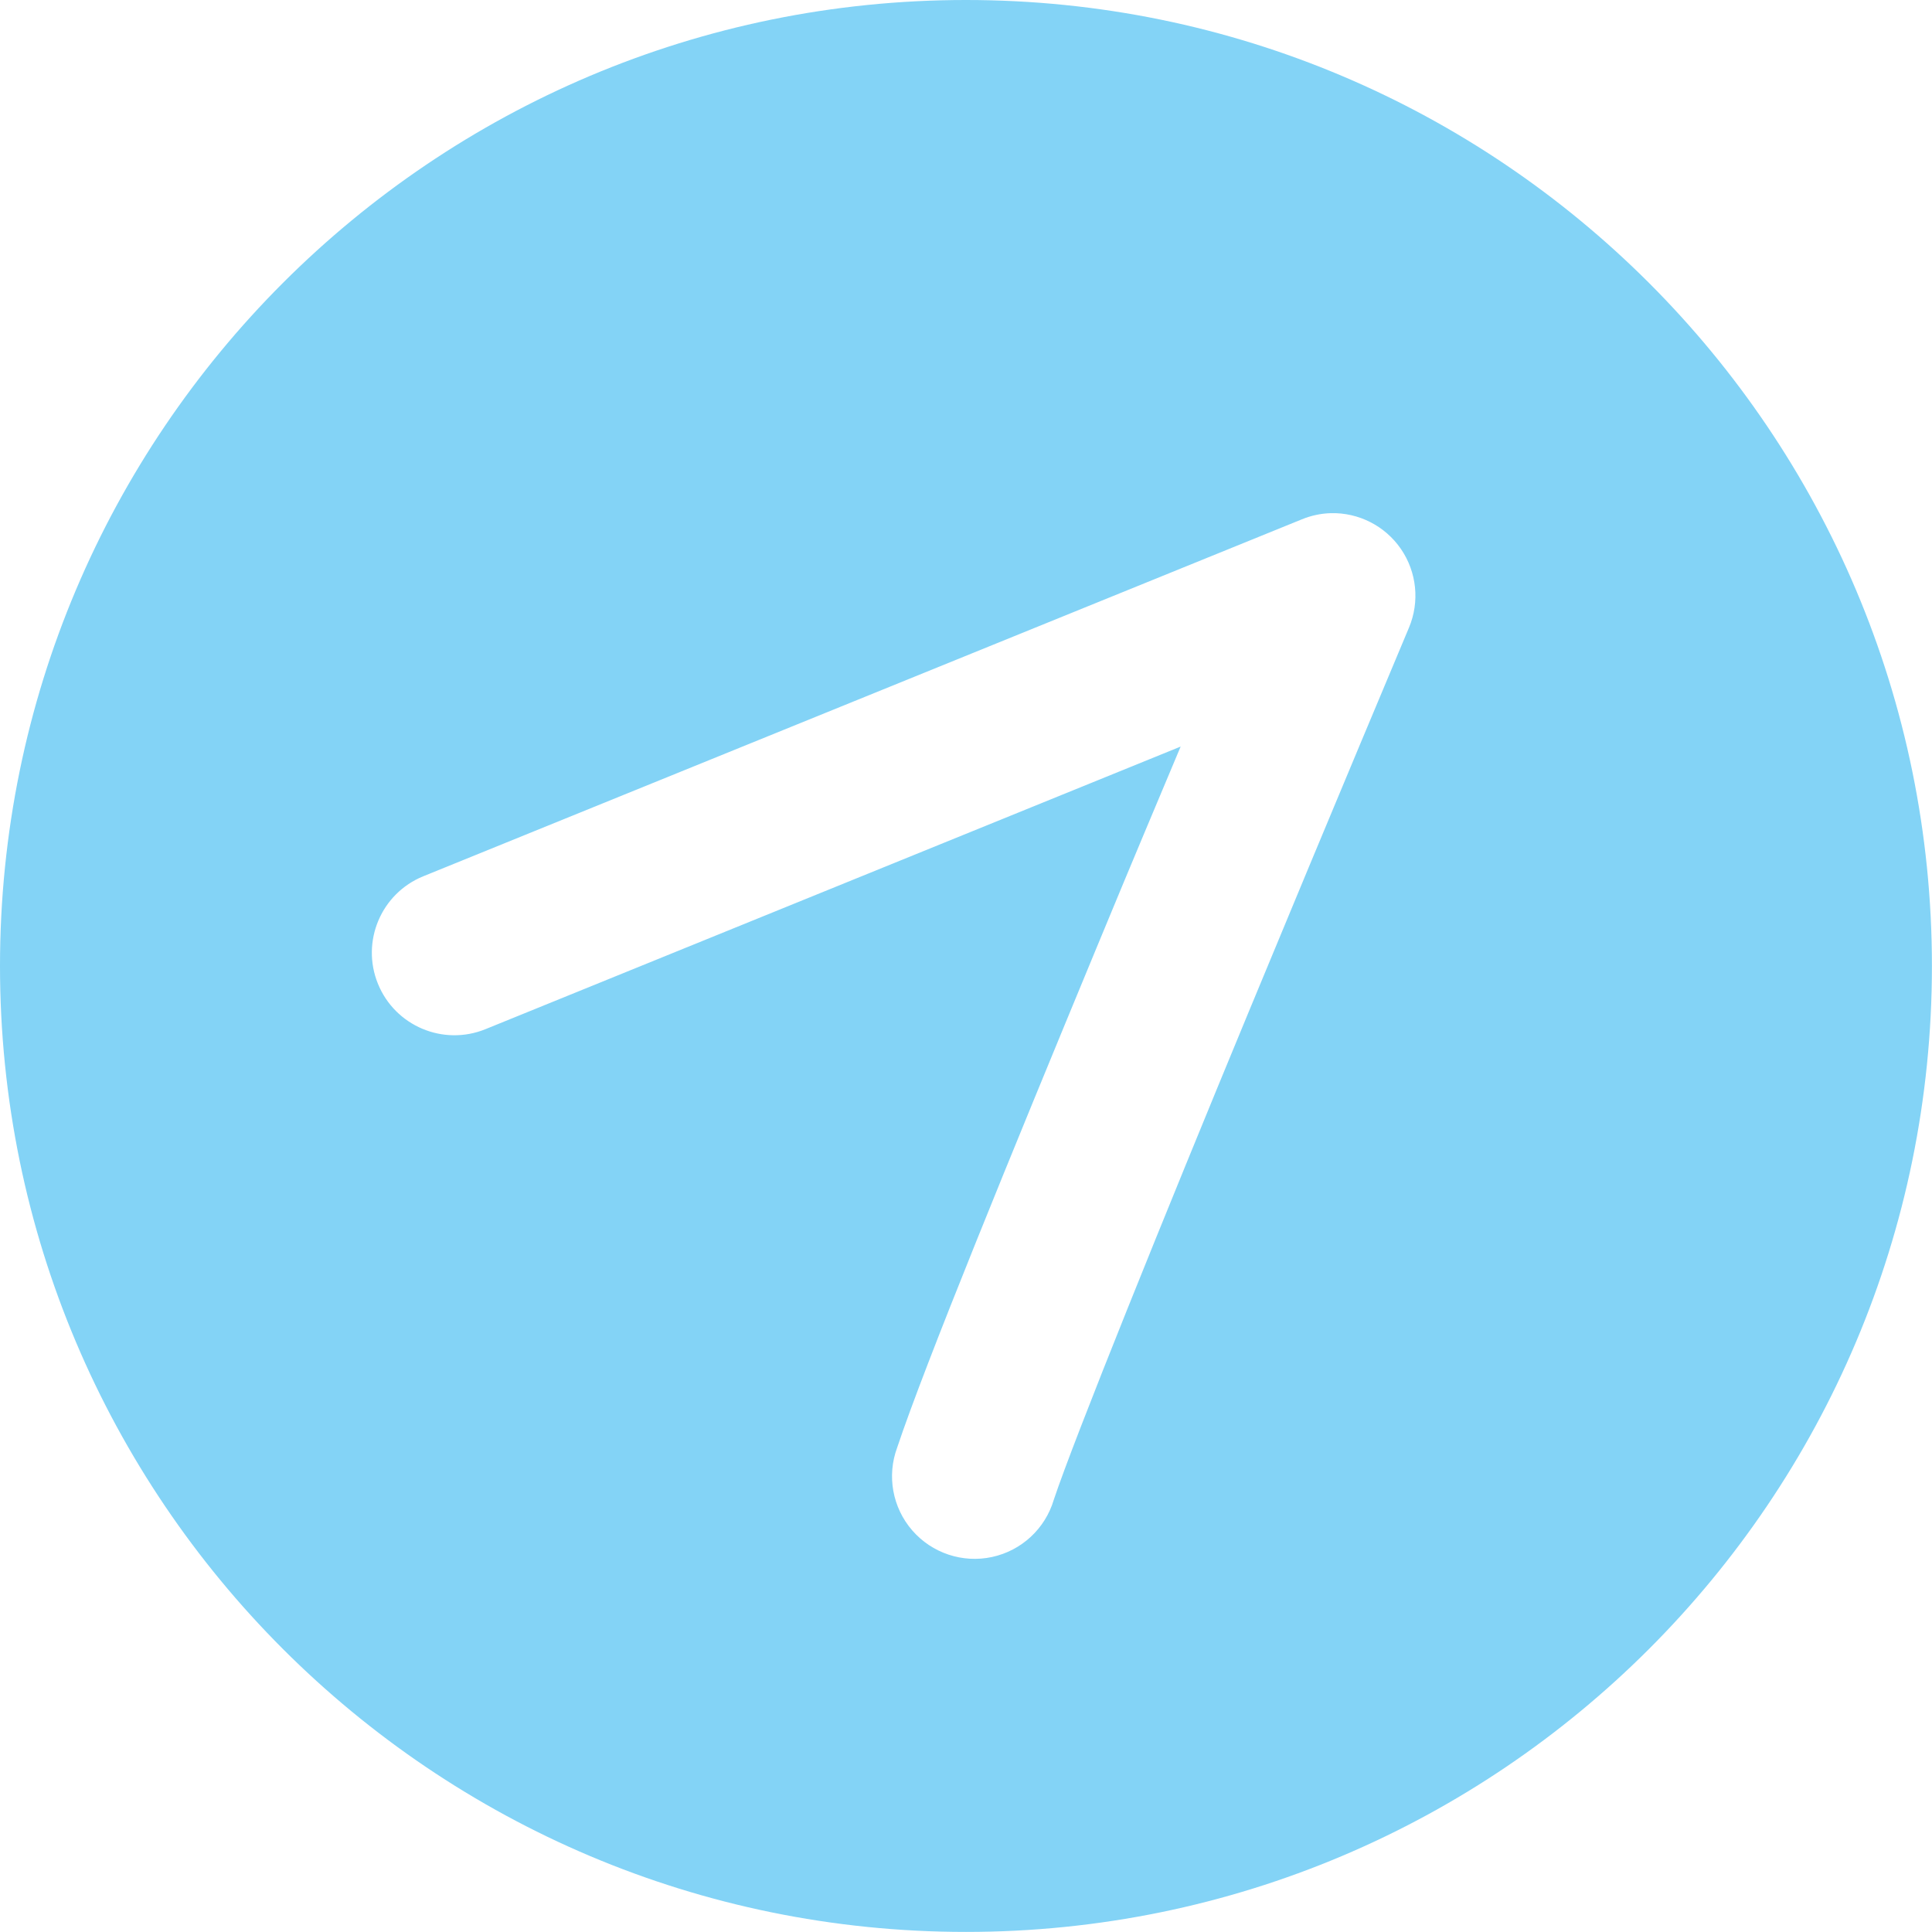
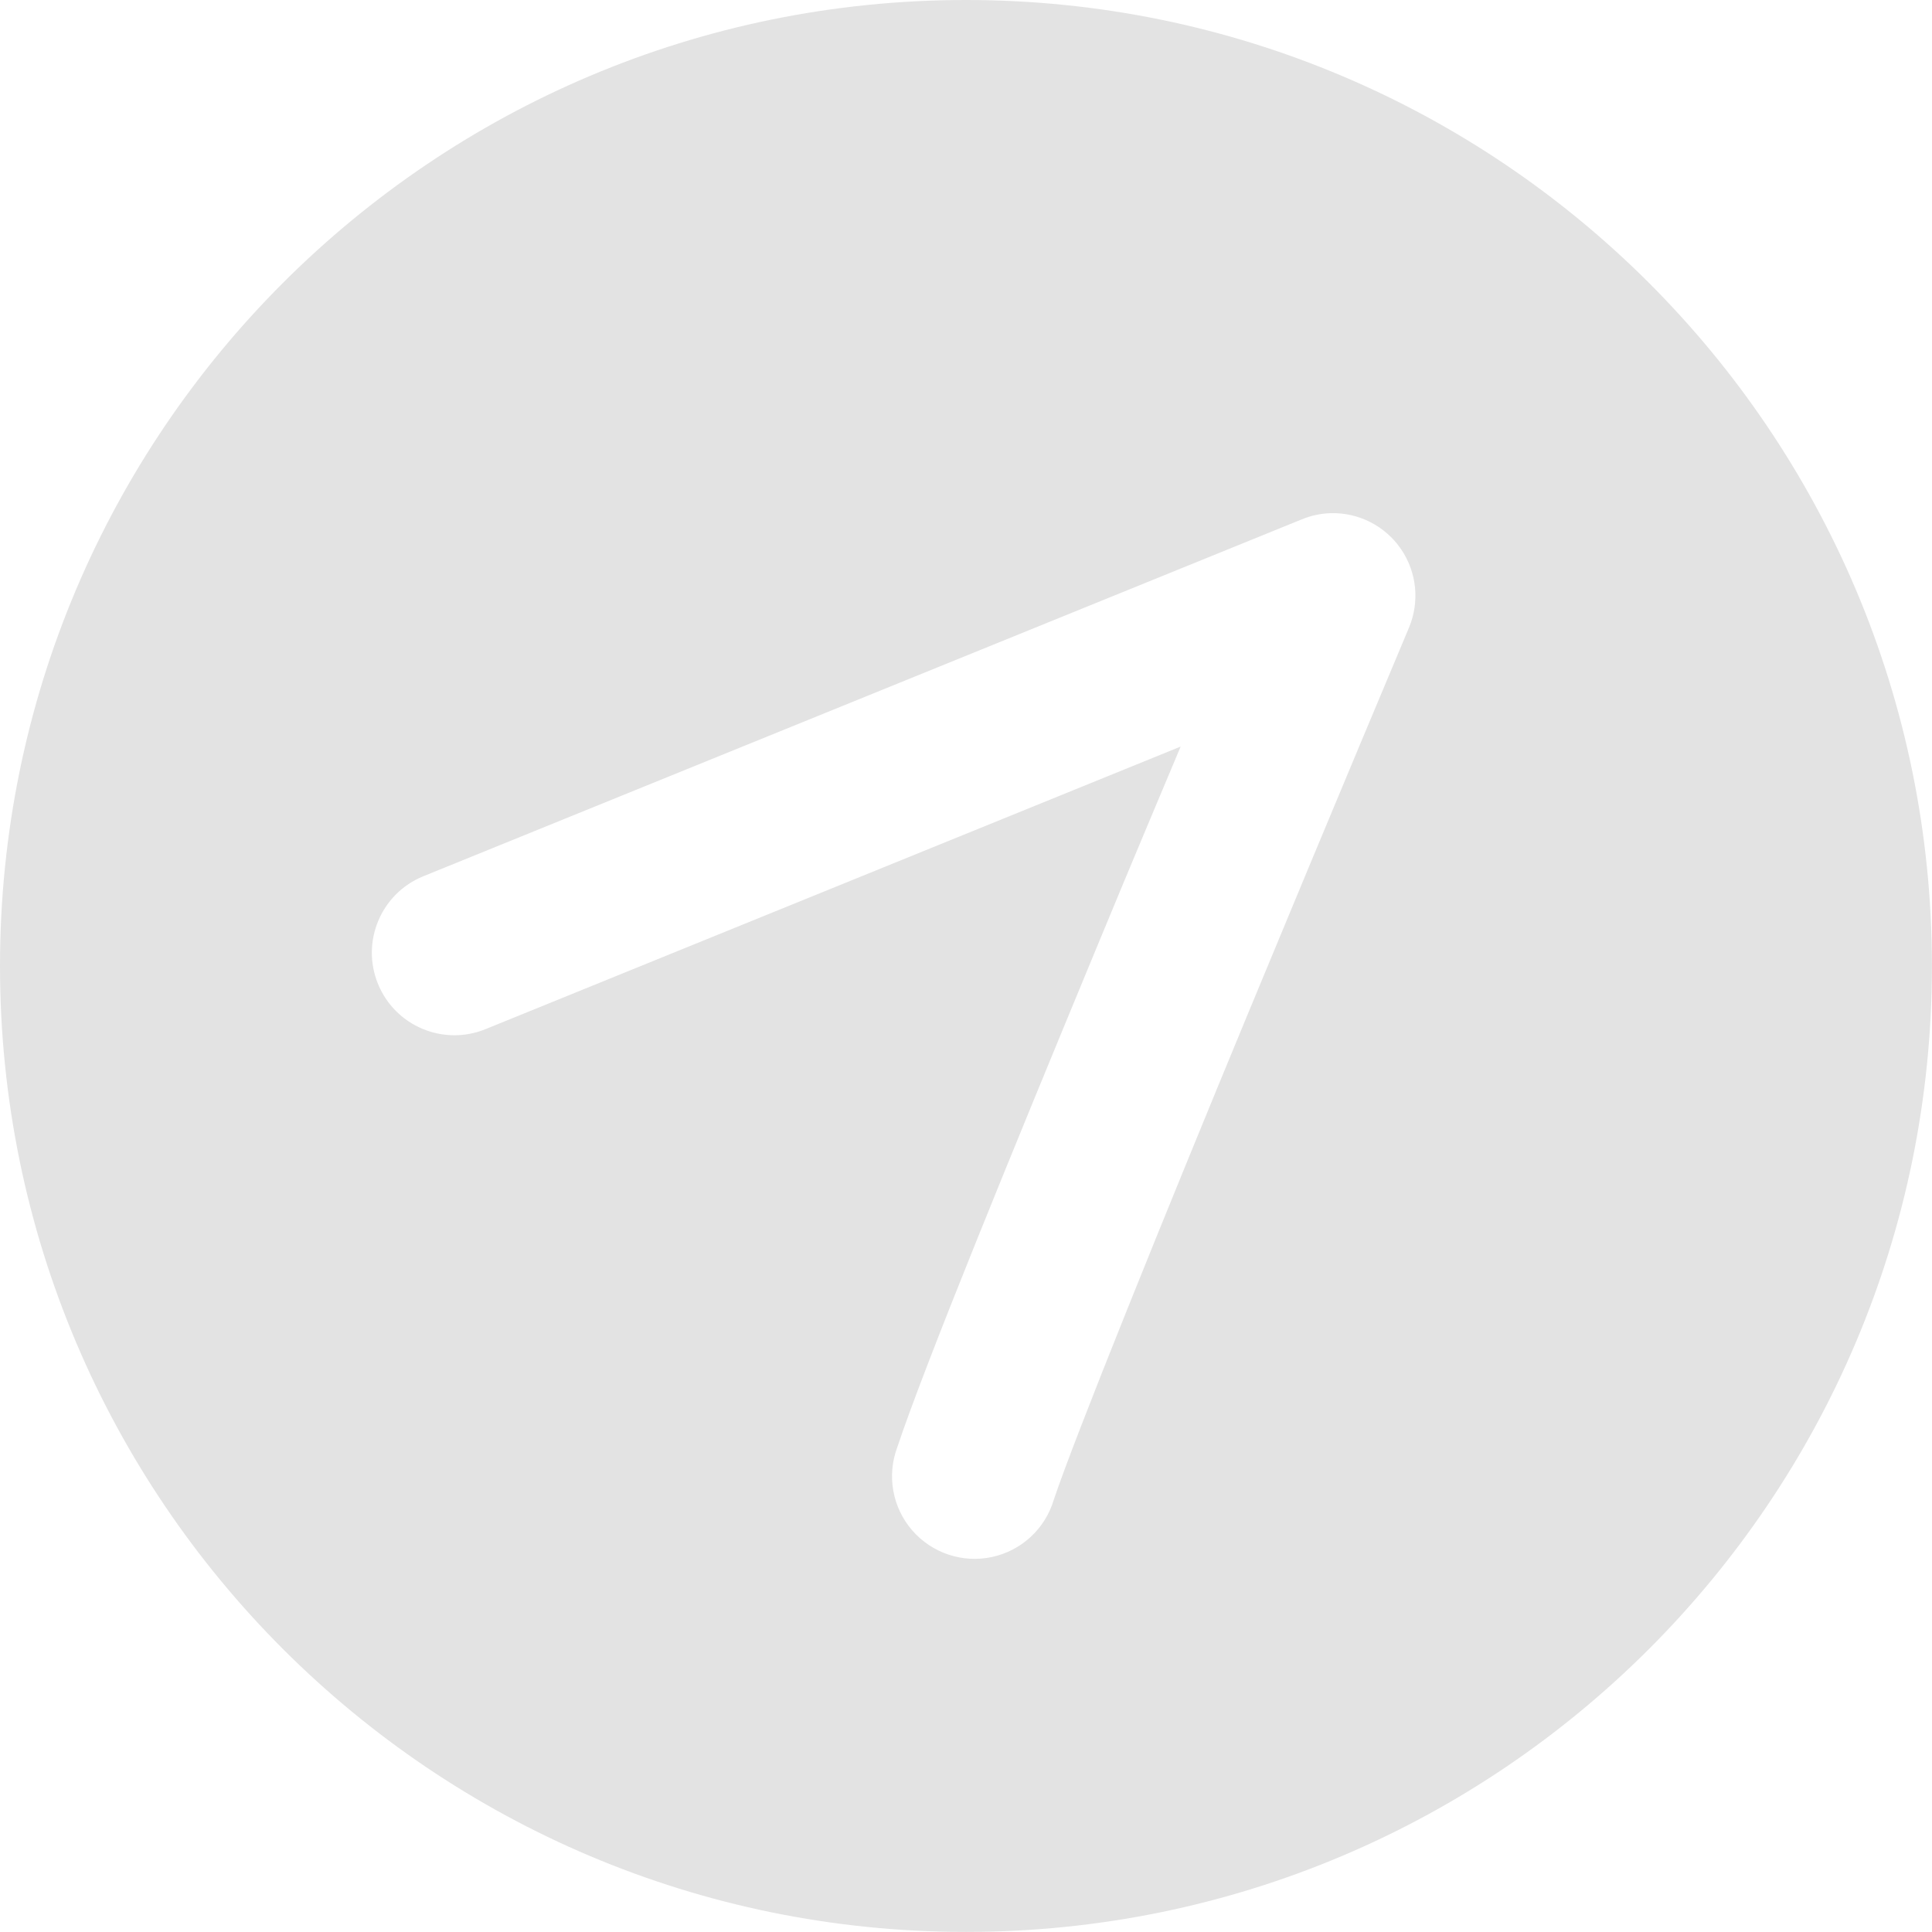
<svg xmlns="http://www.w3.org/2000/svg" width="32" height="32" viewBox="0 0 8.467 8.467" version="1.1" id="svg8">
  <defs id="defs2" />
  <g id="layer1" transform="translate(0,-288.5333)">
-     <path style="opacity:1;fill:#83d3f6;fill-opacity:1;stroke:none;stroke-width:5.08;stroke-linecap:round;stroke-linejoin:round;stroke-miterlimit:4;stroke-dasharray:none;stroke-opacity:1" d="M 16,0 A 16,16 0 0 0 0,16 16,16 0 0 0 16,32 16,16 0 0 0 32,16 16,16 0 0 0 16,0 Z m 6.041,8.5 a 1.367,1.367 0 0 1 1.297,1.896 c 0,0 -1.277,3.036 -2.656,6.367 -1.379,3.331 -2.886,7.055 -3.227,8.078 a 1.368,1.368 0 1 1 -2.594,-0.865 c 0.458,-1.374 1.912,-4.918 3.295,-8.26 0.726,-1.755 0.901,-2.158 1.4,-3.35 L 8.041,17.047 A 1.367,1.367 0 1 1 7.012,14.514 L 21.564,8.602 A 1.367,1.367 0 0 1 22.041,8.5 Z" transform="matrix(0.2645833,0,0,0.2645833,0,288.5333)" id="path863" />
+     <path style="opacity:1;fill:#e3e3e3;fill-opacity:1;stroke:none;stroke-width:5.08;stroke-linecap:round;stroke-linejoin:round;stroke-miterlimit:4;stroke-dasharray:none;stroke-opacity:1" d="M 16,0 A 16,16 0 0 0 0,16 16,16 0 0 0 16,32 16,16 0 0 0 32,16 16,16 0 0 0 16,0 Z m 6.041,8.5 a 1.367,1.367 0 0 1 1.297,1.896 c 0,0 -1.277,3.036 -2.656,6.367 -1.379,3.331 -2.886,7.055 -3.227,8.078 a 1.368,1.368 0 1 1 -2.594,-0.865 c 0.458,-1.374 1.912,-4.918 3.295,-8.26 0.726,-1.755 0.901,-2.158 1.4,-3.35 L 8.041,17.047 A 1.367,1.367 0 1 1 7.012,14.514 L 21.564,8.602 A 1.367,1.367 0 0 1 22.041,8.5 Z" transform="matrix(0.2645833,0,0,0.2645833,0,288.5333)" id="path863" />
  </g>
</svg>
